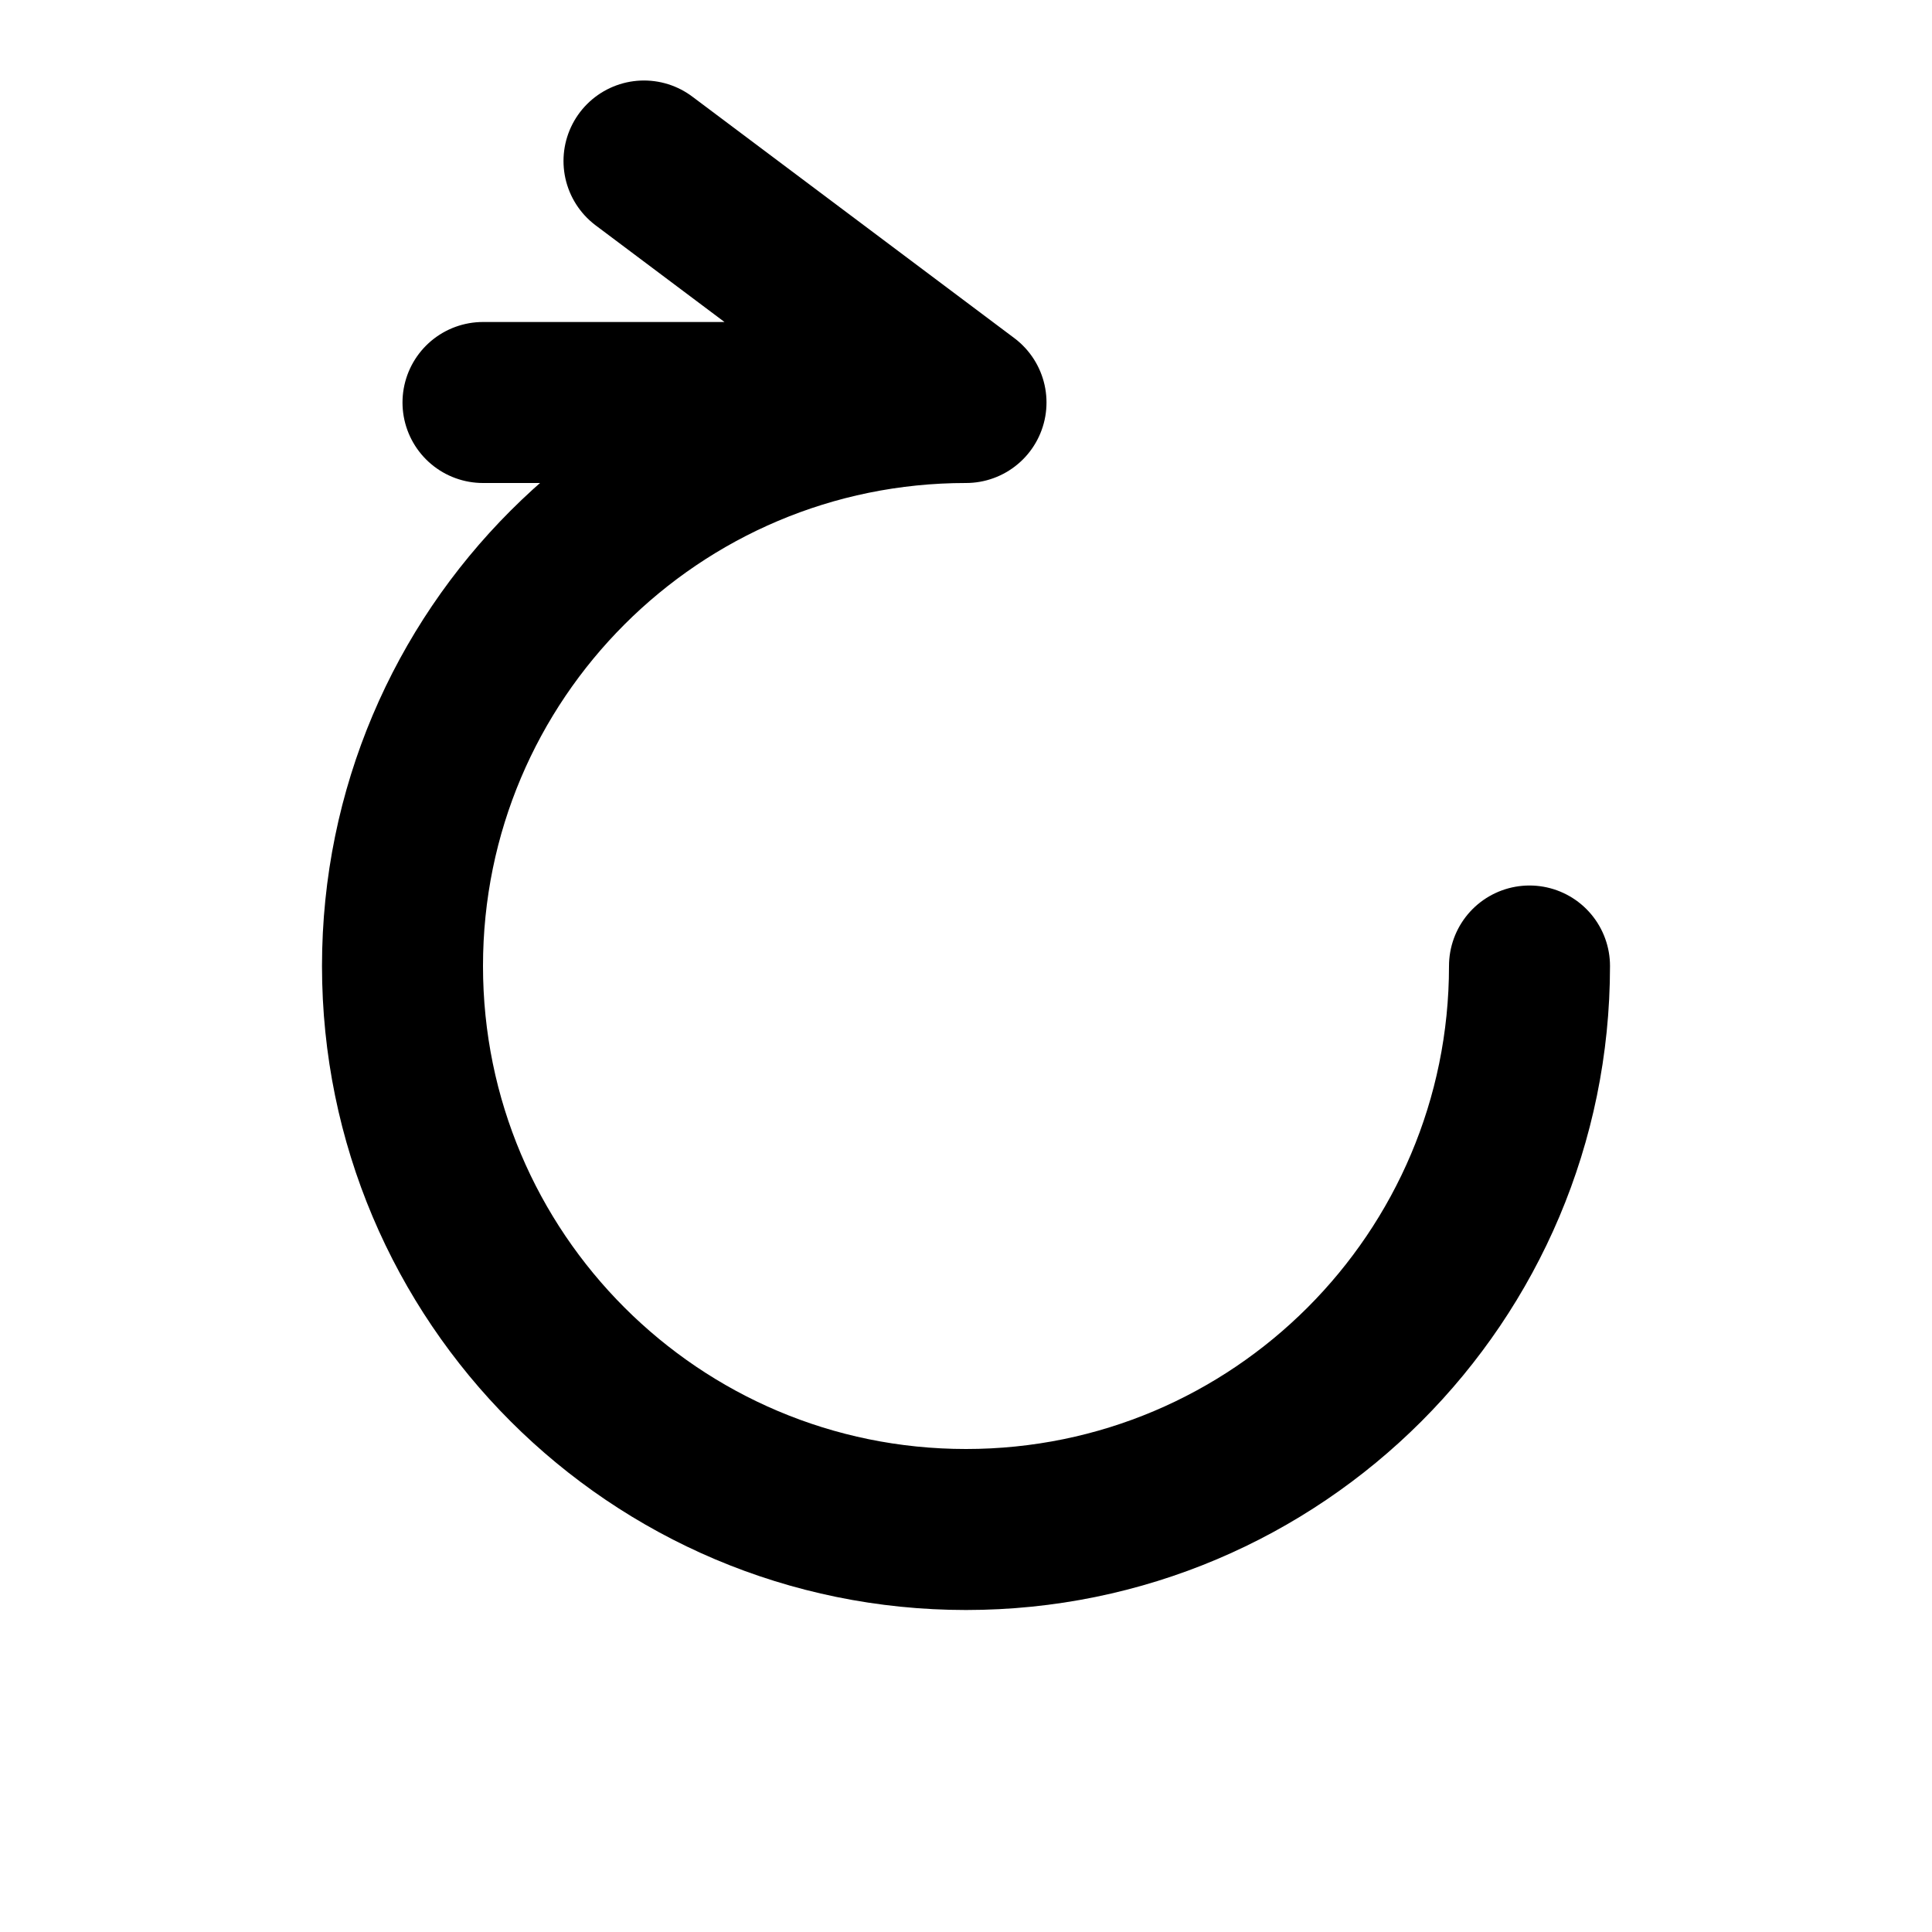
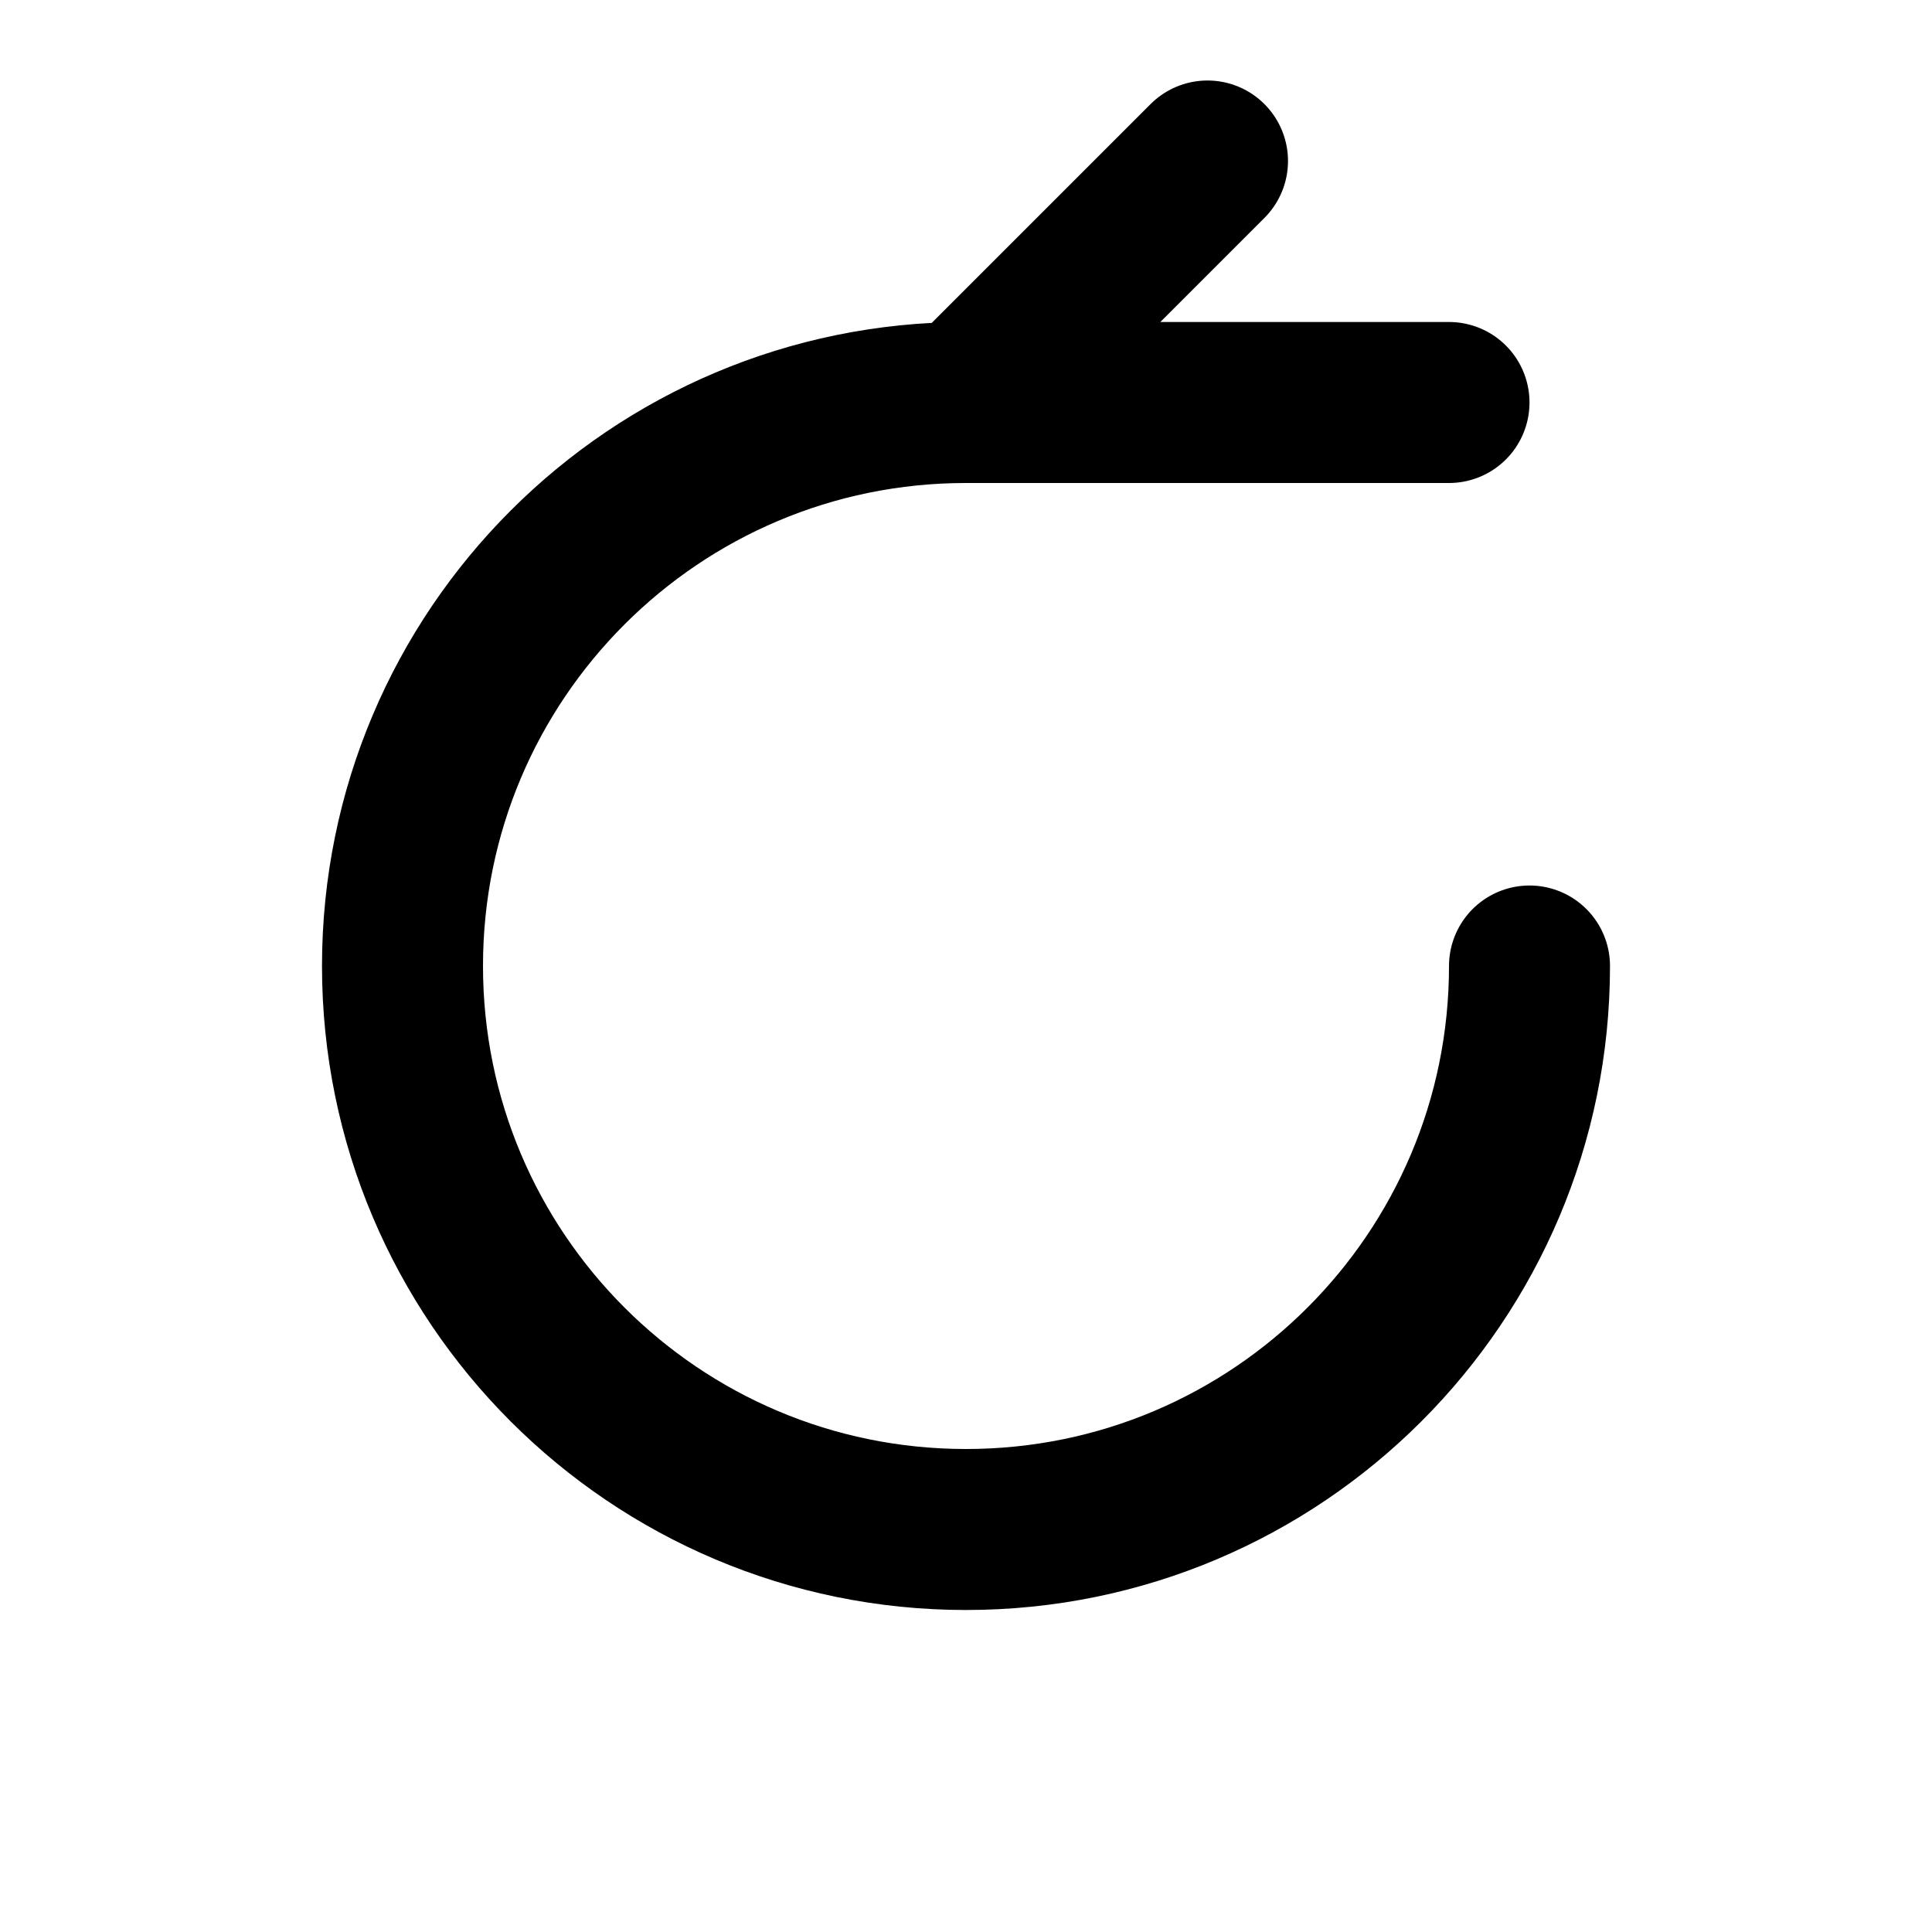
<svg xmlns="http://www.w3.org/2000/svg" viewBox="0 0 24 24">
-   <path d="M19 12 A7 7 0 1 1 12 5 M8 2 L12 5 M6 5 L12 5" fill="none" stroke="currentColor" stroke-width="2" stroke-linecap="round" stroke-linejoin="round" />
+   <path d="M19 12 A7 7 0 1 1 12 5 M15 2 L12 5 M18 5 L12 5" fill="none" stroke="currentColor" stroke-width="2" stroke-linecap="round" stroke-linejoin="round" />
</svg>
